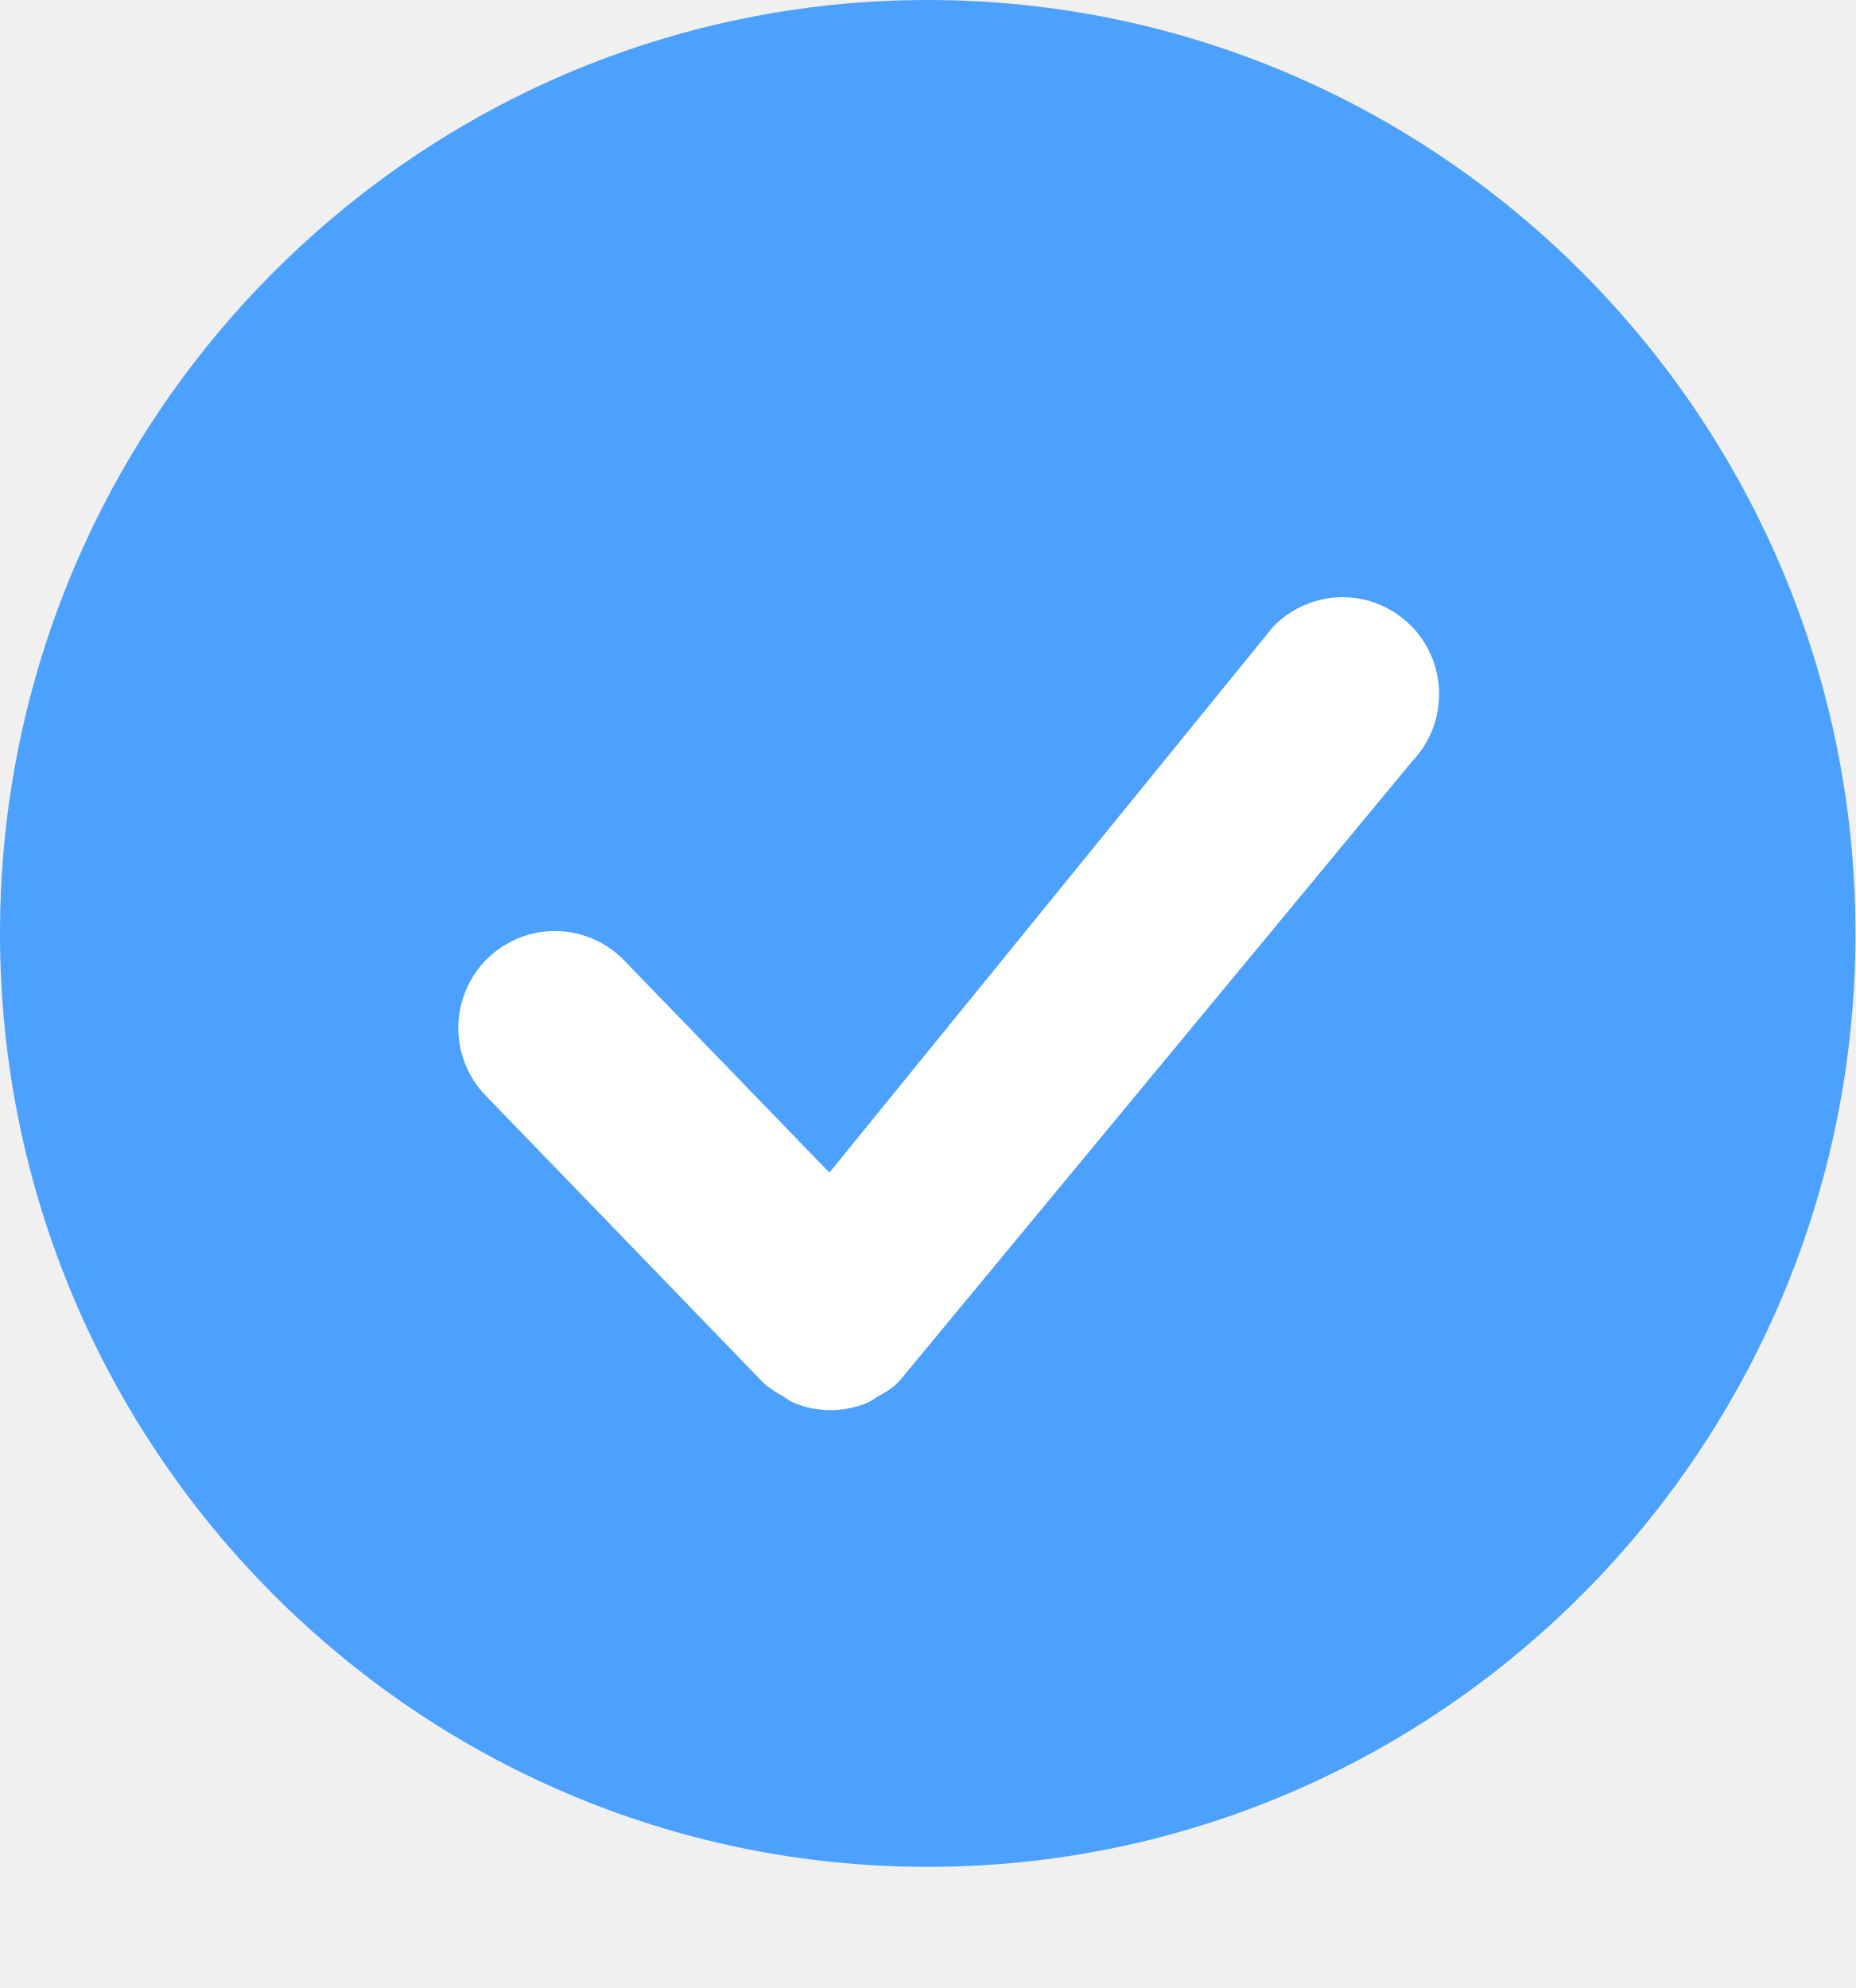
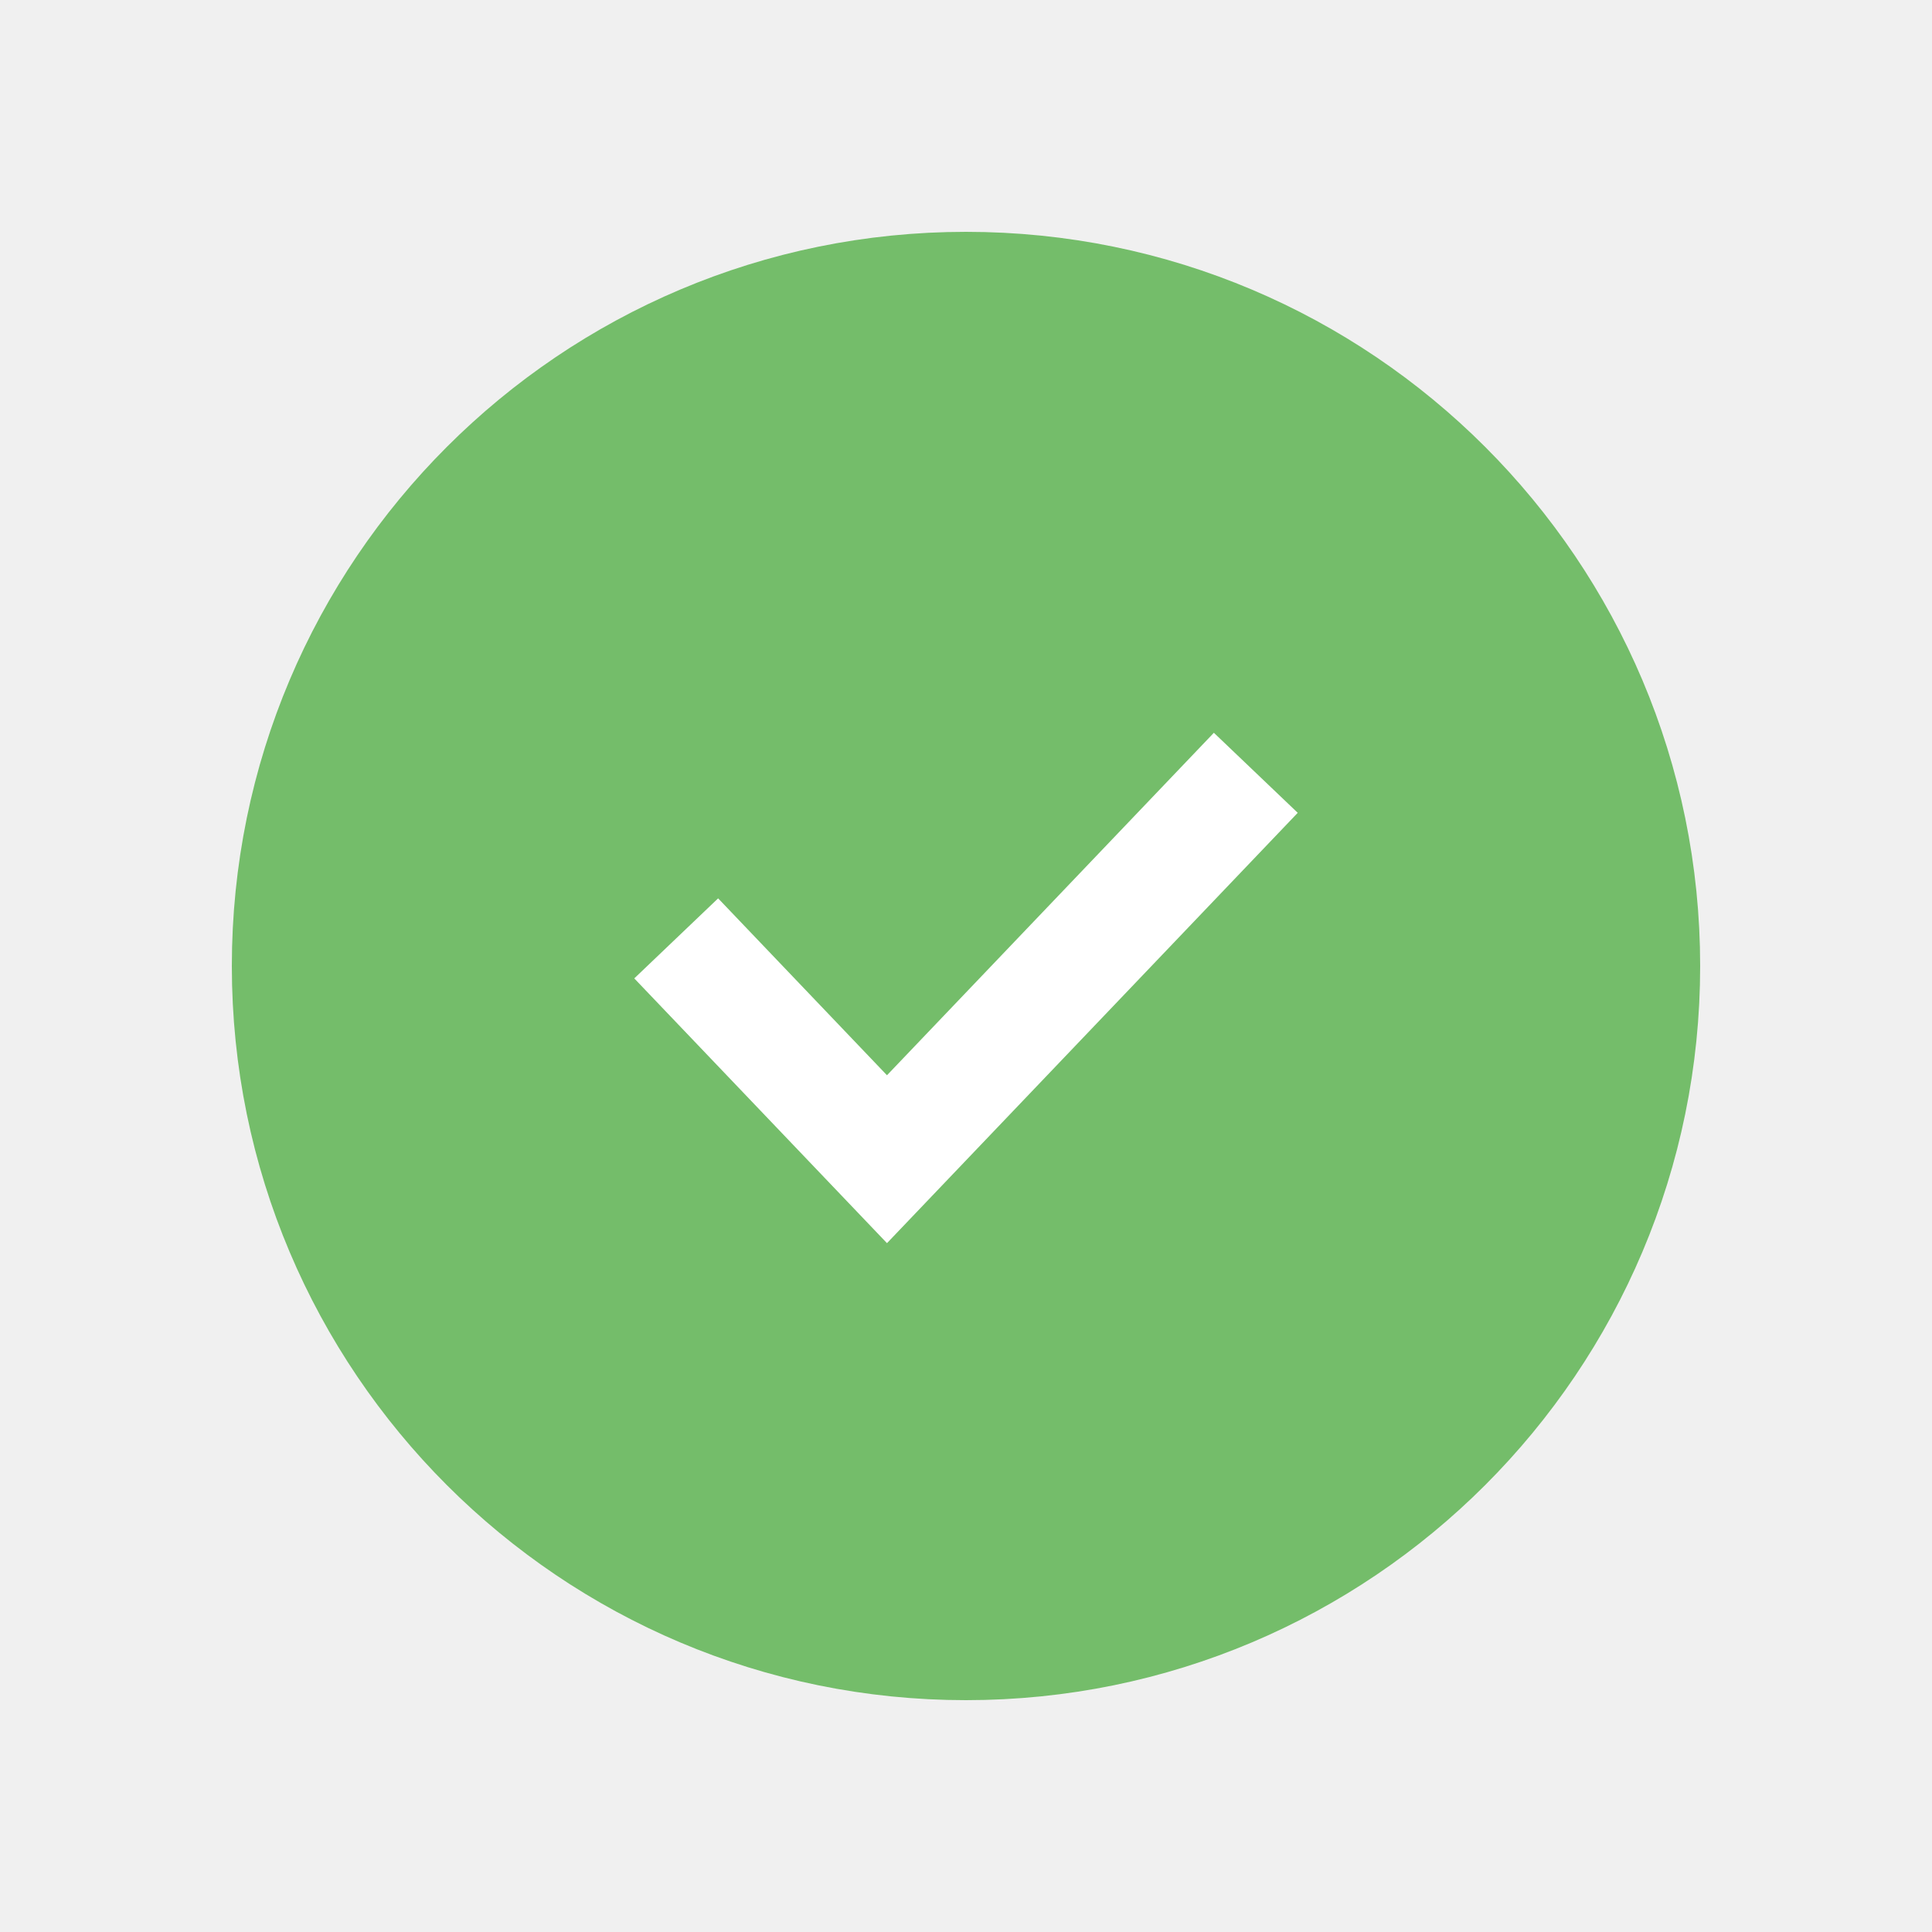
- <svg xmlns="http://www.w3.org/2000/svg" width="14px" height="15px" viewBox="0 0 14 15" version="1.1">
-   <g id="页面-1" stroke="none" stroke-width="1" fill="none" fill-rule="evenodd">
-     <g id="3-1集群管理" transform="translate(-1234, -152)" fill-rule="nonzero">
-       <g id="编组-16" transform="translate(800, 129)">
-         <g id="编组-7" transform="translate(434, 20)">
-           <g id="编组-11" transform="translate(0, 3)">
-             <path d="M7,14.086 C3.14,14.086 0,10.927 0,7.043 C0,3.159 3.14,0 7,0 C10.86,0 14,3.159 14,7.043 C14,10.927 10.86,14.086 7,14.086 L7,14.086 Z" id="形状" fill="#4DA1FE" />
-             <path d="M10.127,4.706 C9.987,4.707 9.853,4.764 9.754,4.864 L6.271,9.149 L4.566,7.386 C4.468,7.285 4.334,7.227 4.194,7.225 C4.054,7.223 3.919,7.277 3.818,7.375 C3.718,7.473 3.66,7.608 3.658,7.749 C3.656,7.89 3.71,8.026 3.808,8.127 L5.889,10.279 C5.894,10.283 5.894,10.285 5.896,10.286 C5.929,10.319 5.97,10.339 6.009,10.362 C6.03,10.373 6.046,10.391 6.067,10.4 C6.194,10.453 6.337,10.453 6.465,10.401 C6.485,10.392 6.501,10.375 6.521,10.365 C6.56,10.342 6.602,10.323 6.635,10.289 L10.505,5.612 C10.711,5.403 10.709,5.066 10.502,4.86 C10.402,4.761 10.267,4.705 10.127,4.706 Z" id="路径" stroke="#FFFFFF" stroke-width="0.4" fill="#FFFFFF" />
-           </g>
-         </g>
-       </g>
-     </g>
-   </g>
+ <svg xmlns="http://www.w3.org/2000/svg" width="20" height="20" viewBox="0 0 20 20" fill="none">
+   <path d="M10 17C13.866 17 17 13.866 17 10C17 6.134 13.866 3 10 3C6.134 3 3 6.134 3 10C3 13.866 6.134 17 10 17Z" fill="#74BD6A" stroke="#74BD6A" stroke-width="1.2" />
+   <path d="M7 9.714L9.182 12L13 8" stroke="white" stroke-width="1.2" />
</svg>
